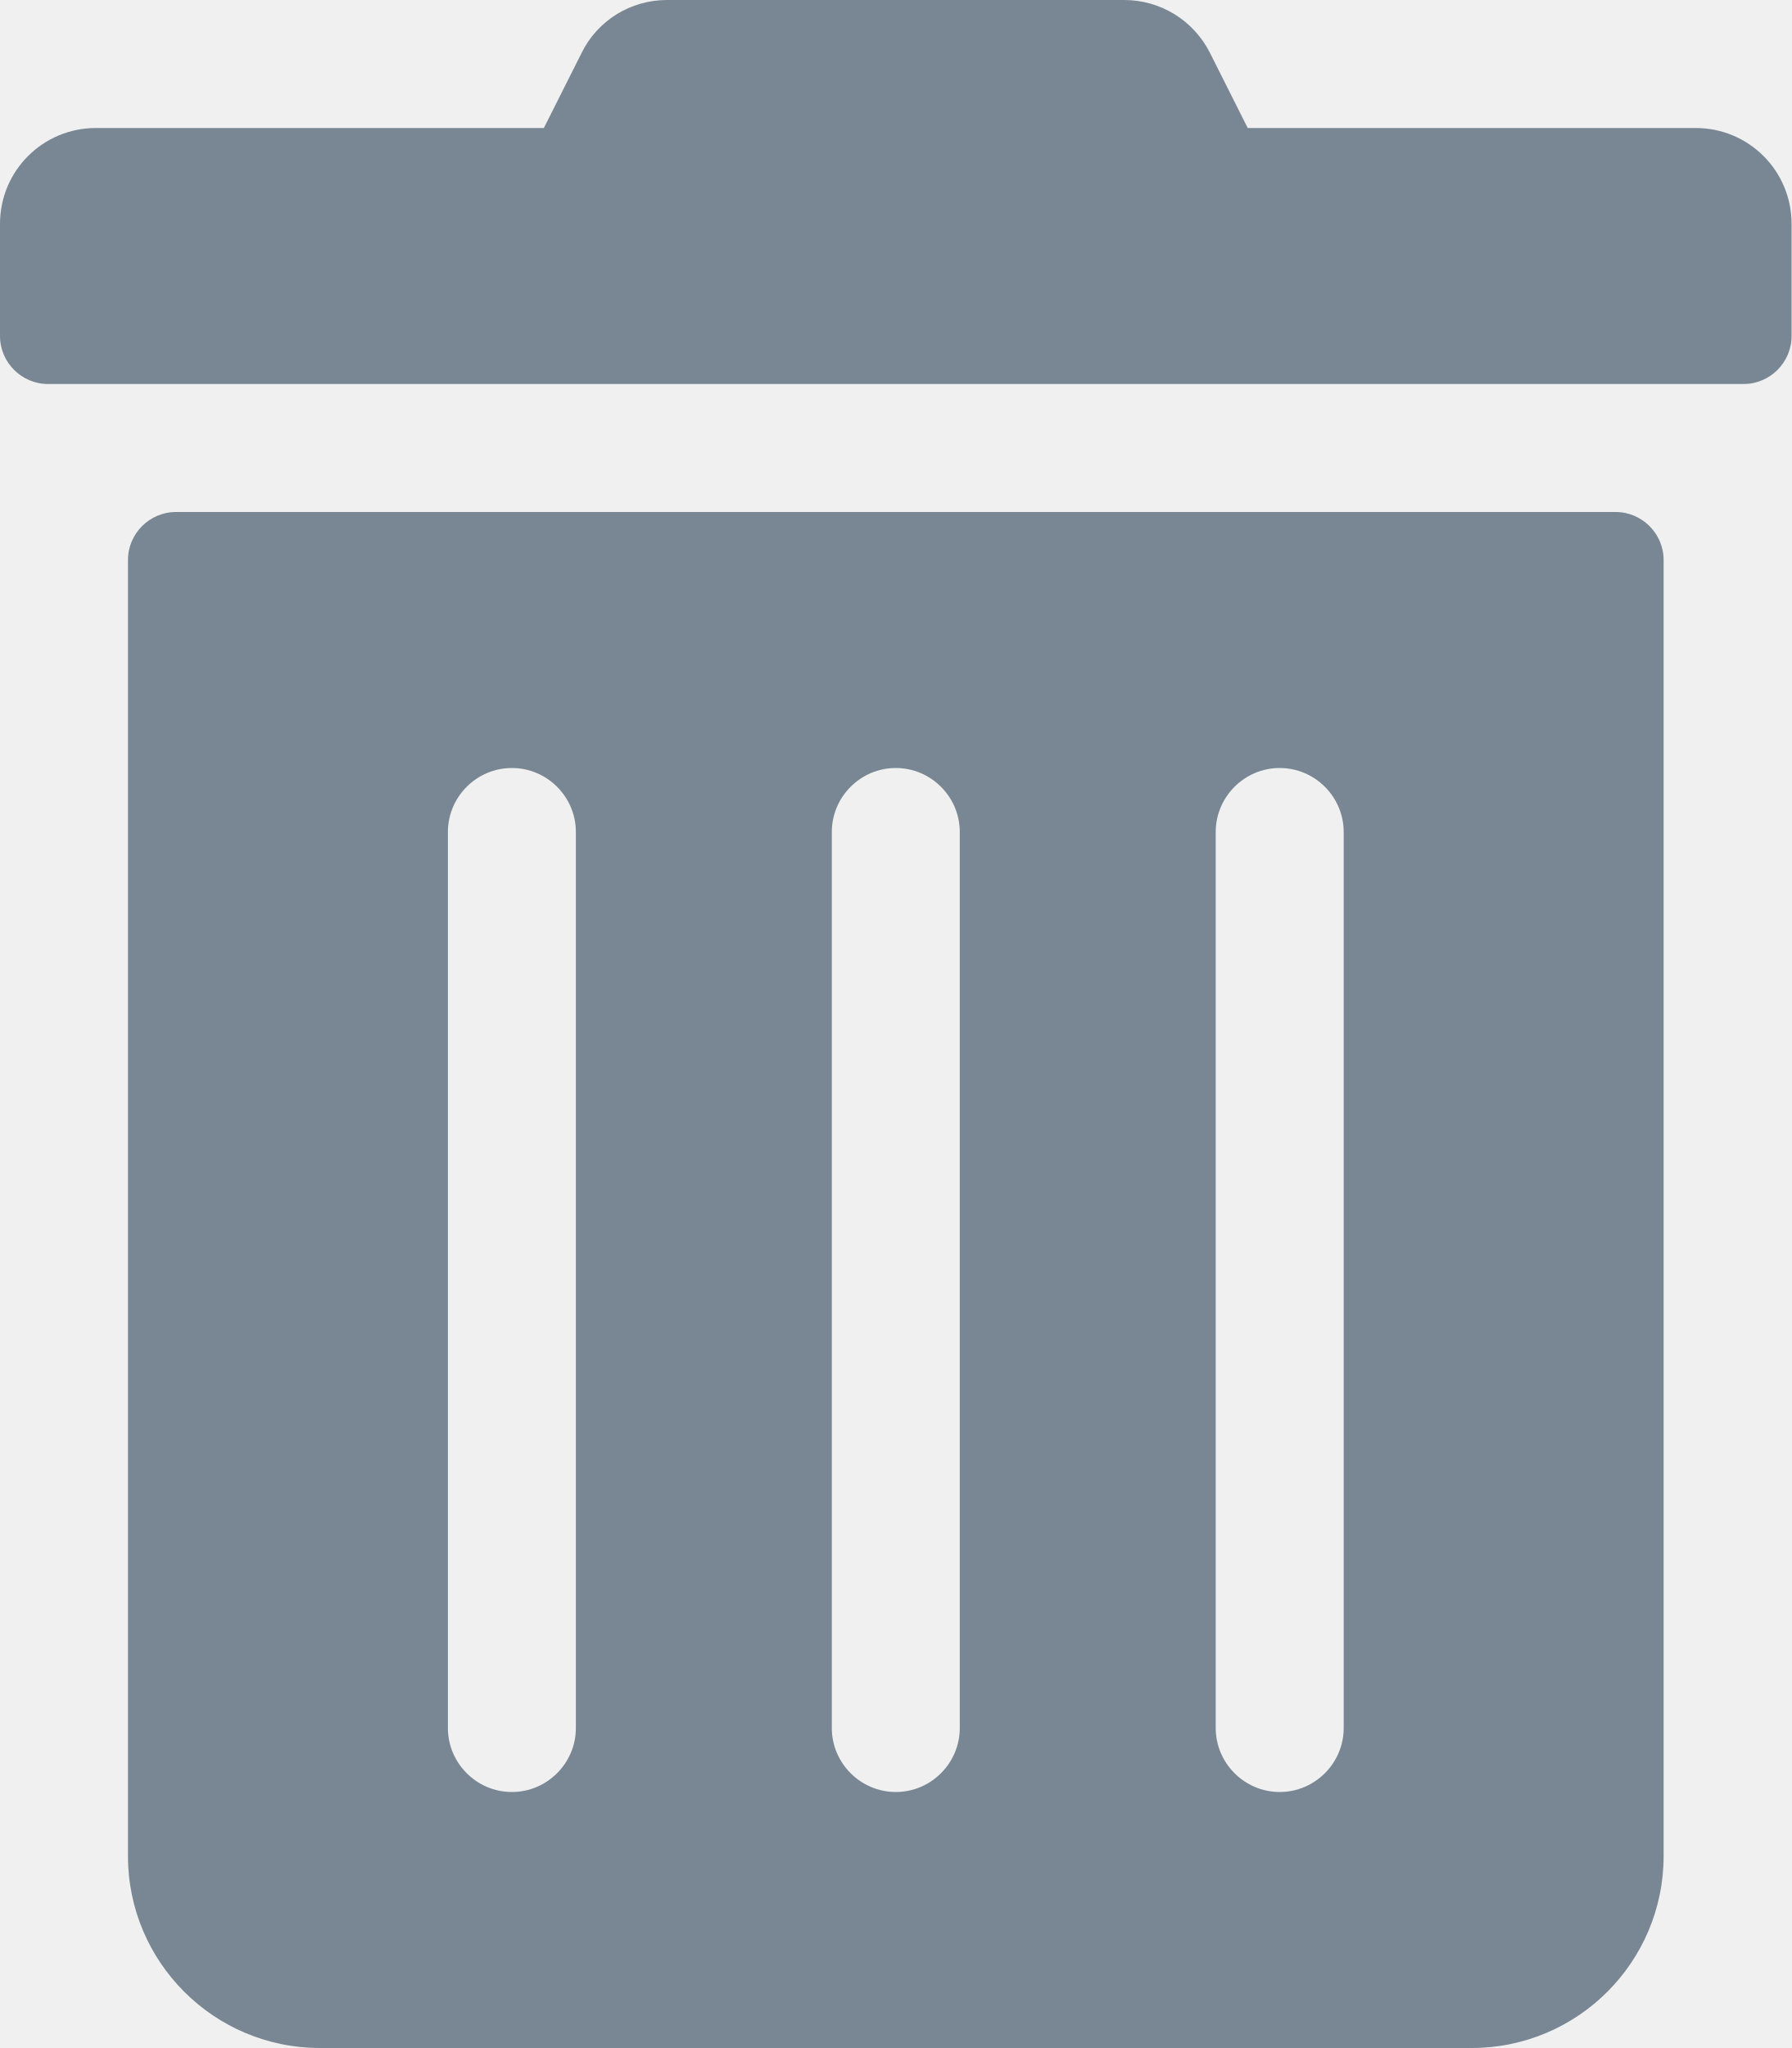
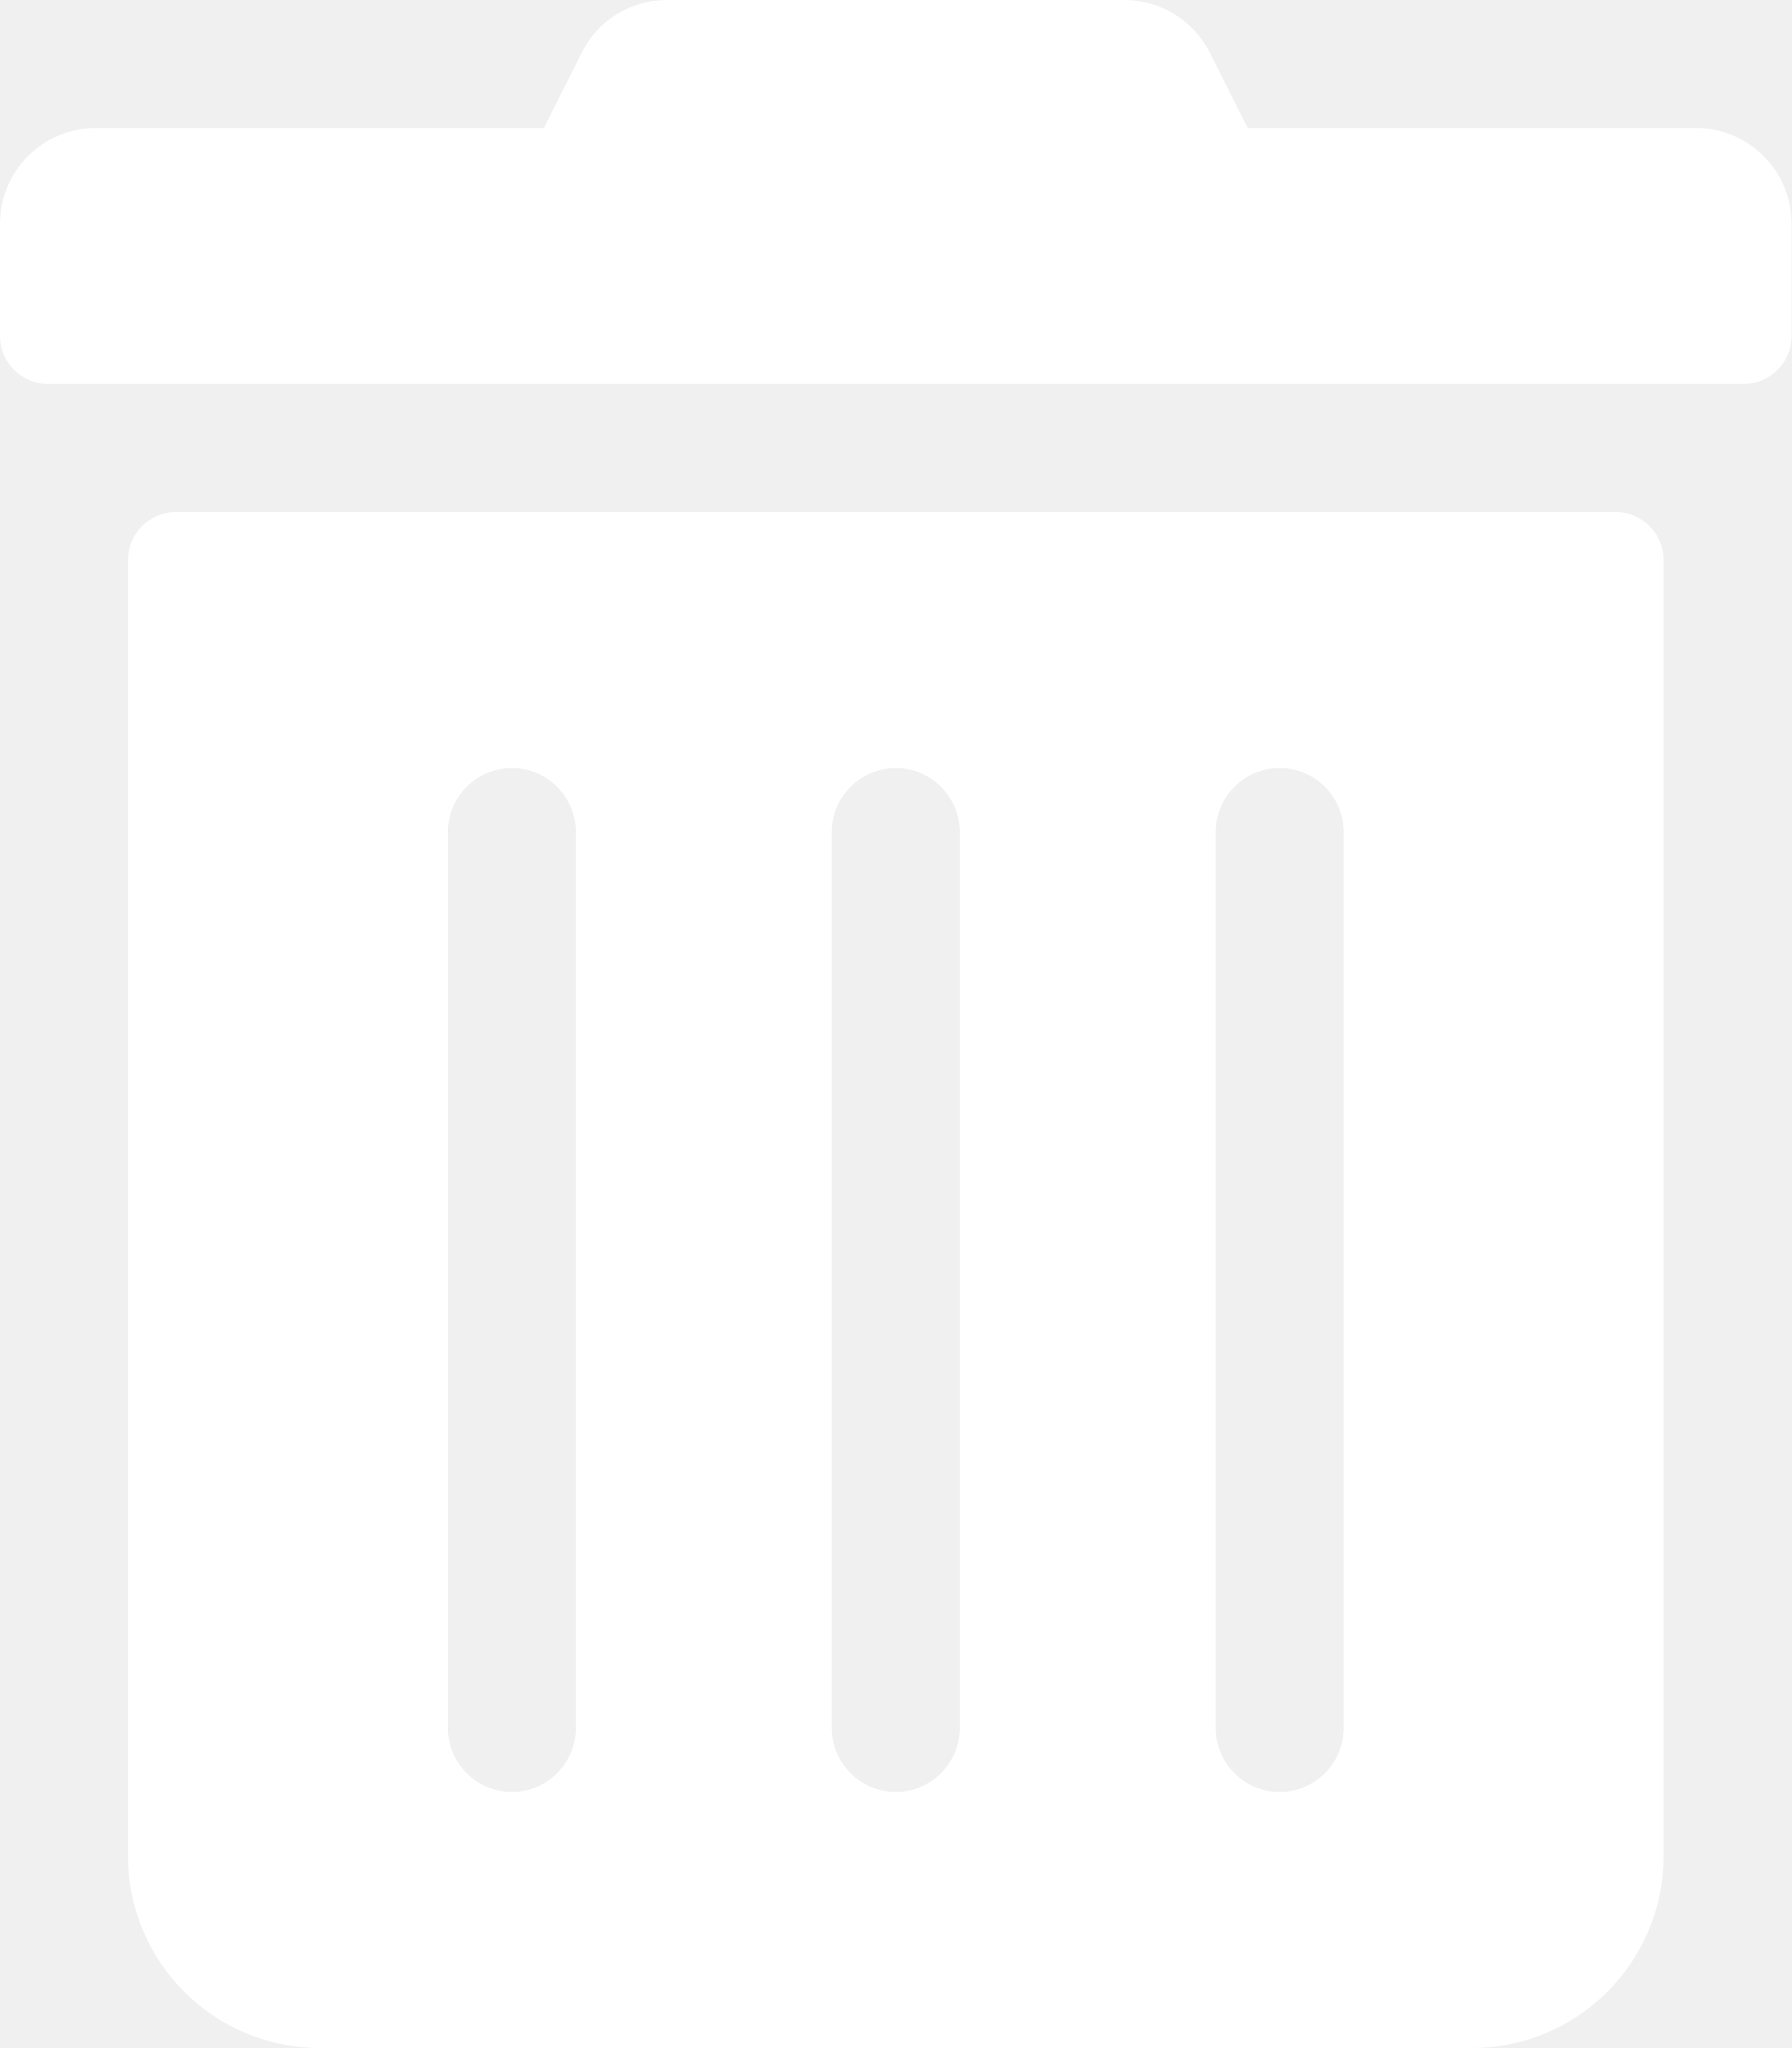
- <svg xmlns="http://www.w3.org/2000/svg" aria-hidden="true" data-prefix="fas" data-icon="trash-alt" class="svg-inline--fa fa-trash-alt fa-w-14" role="img" viewBox="0 0 448 512">
-   <path fill="#788793" d="M0 84V56c0-13.3 10.7-24 24-24h112l9.4-18.7c4-8.2 12.3-13.3 21.4-13.3h114.3c9.1 0 17.4 5.1 21.5 13.3L312 32h112c13.3 0 24 10.7 24 24v28c0 6.6-5.4 12-12 12H12C5.4 96 0 90.6 0 84zm416 56v324c0 26.5-21.5 48-48 48H80c-26.5 0-48-21.5-48-48V140c0-6.6 5.4-12 12-12h360c6.6 0 12 5.4 12 12zm-272 68c0-8.8-7.2-16-16-16s-16 7.2-16 16v224c0 8.8 7.2 16 16 16s16-7.2 16-16V208zm96 0c0-8.8-7.2-16-16-16s-16 7.2-16 16v224c0 8.8 7.2 16 16 16s16-7.2 16-16V208zm96 0c0-8.8-7.2-16-16-16s-16 7.2-16 16v224c0 8.8 7.2 16 16 16s16-7.2 16-16V208z" />
+ <svg xmlns="http://www.w3.org/2000/svg" viewBox="0 0 448 512">
+   <path fill="#fff" d="M0 84V56c0-13.3 10.7-24 24-24h112l9.4-18.7c4-8.2 12.3-13.3 21.4-13.3h114.3c9.1 0 17.4 5.1 21.5 13.3L312 32h112c13.3 0 24 10.7 24 24v28c0 6.6-5.4 12-12 12H12C5.4 96 0 90.6 0 84zm416 56v324c0 26.5-21.5 48-48 48H80c-26.5 0-48-21.5-48-48V140c0-6.6 5.4-12 12-12h360c6.6 0 12 5.4 12 12zm-272 68c0-8.8-7.2-16-16-16s-16 7.2-16 16v224c0 8.8 7.2 16 16 16s16-7.2 16-16V208zm96 0c0-8.8-7.2-16-16-16s-16 7.2-16 16v224c0 8.8 7.2 16 16 16s16-7.2 16-16V208zm96 0c0-8.8-7.2-16-16-16s-16 7.2-16 16v224c0 8.8 7.2 16 16 16s16-7.2 16-16V208z" />
</svg>
